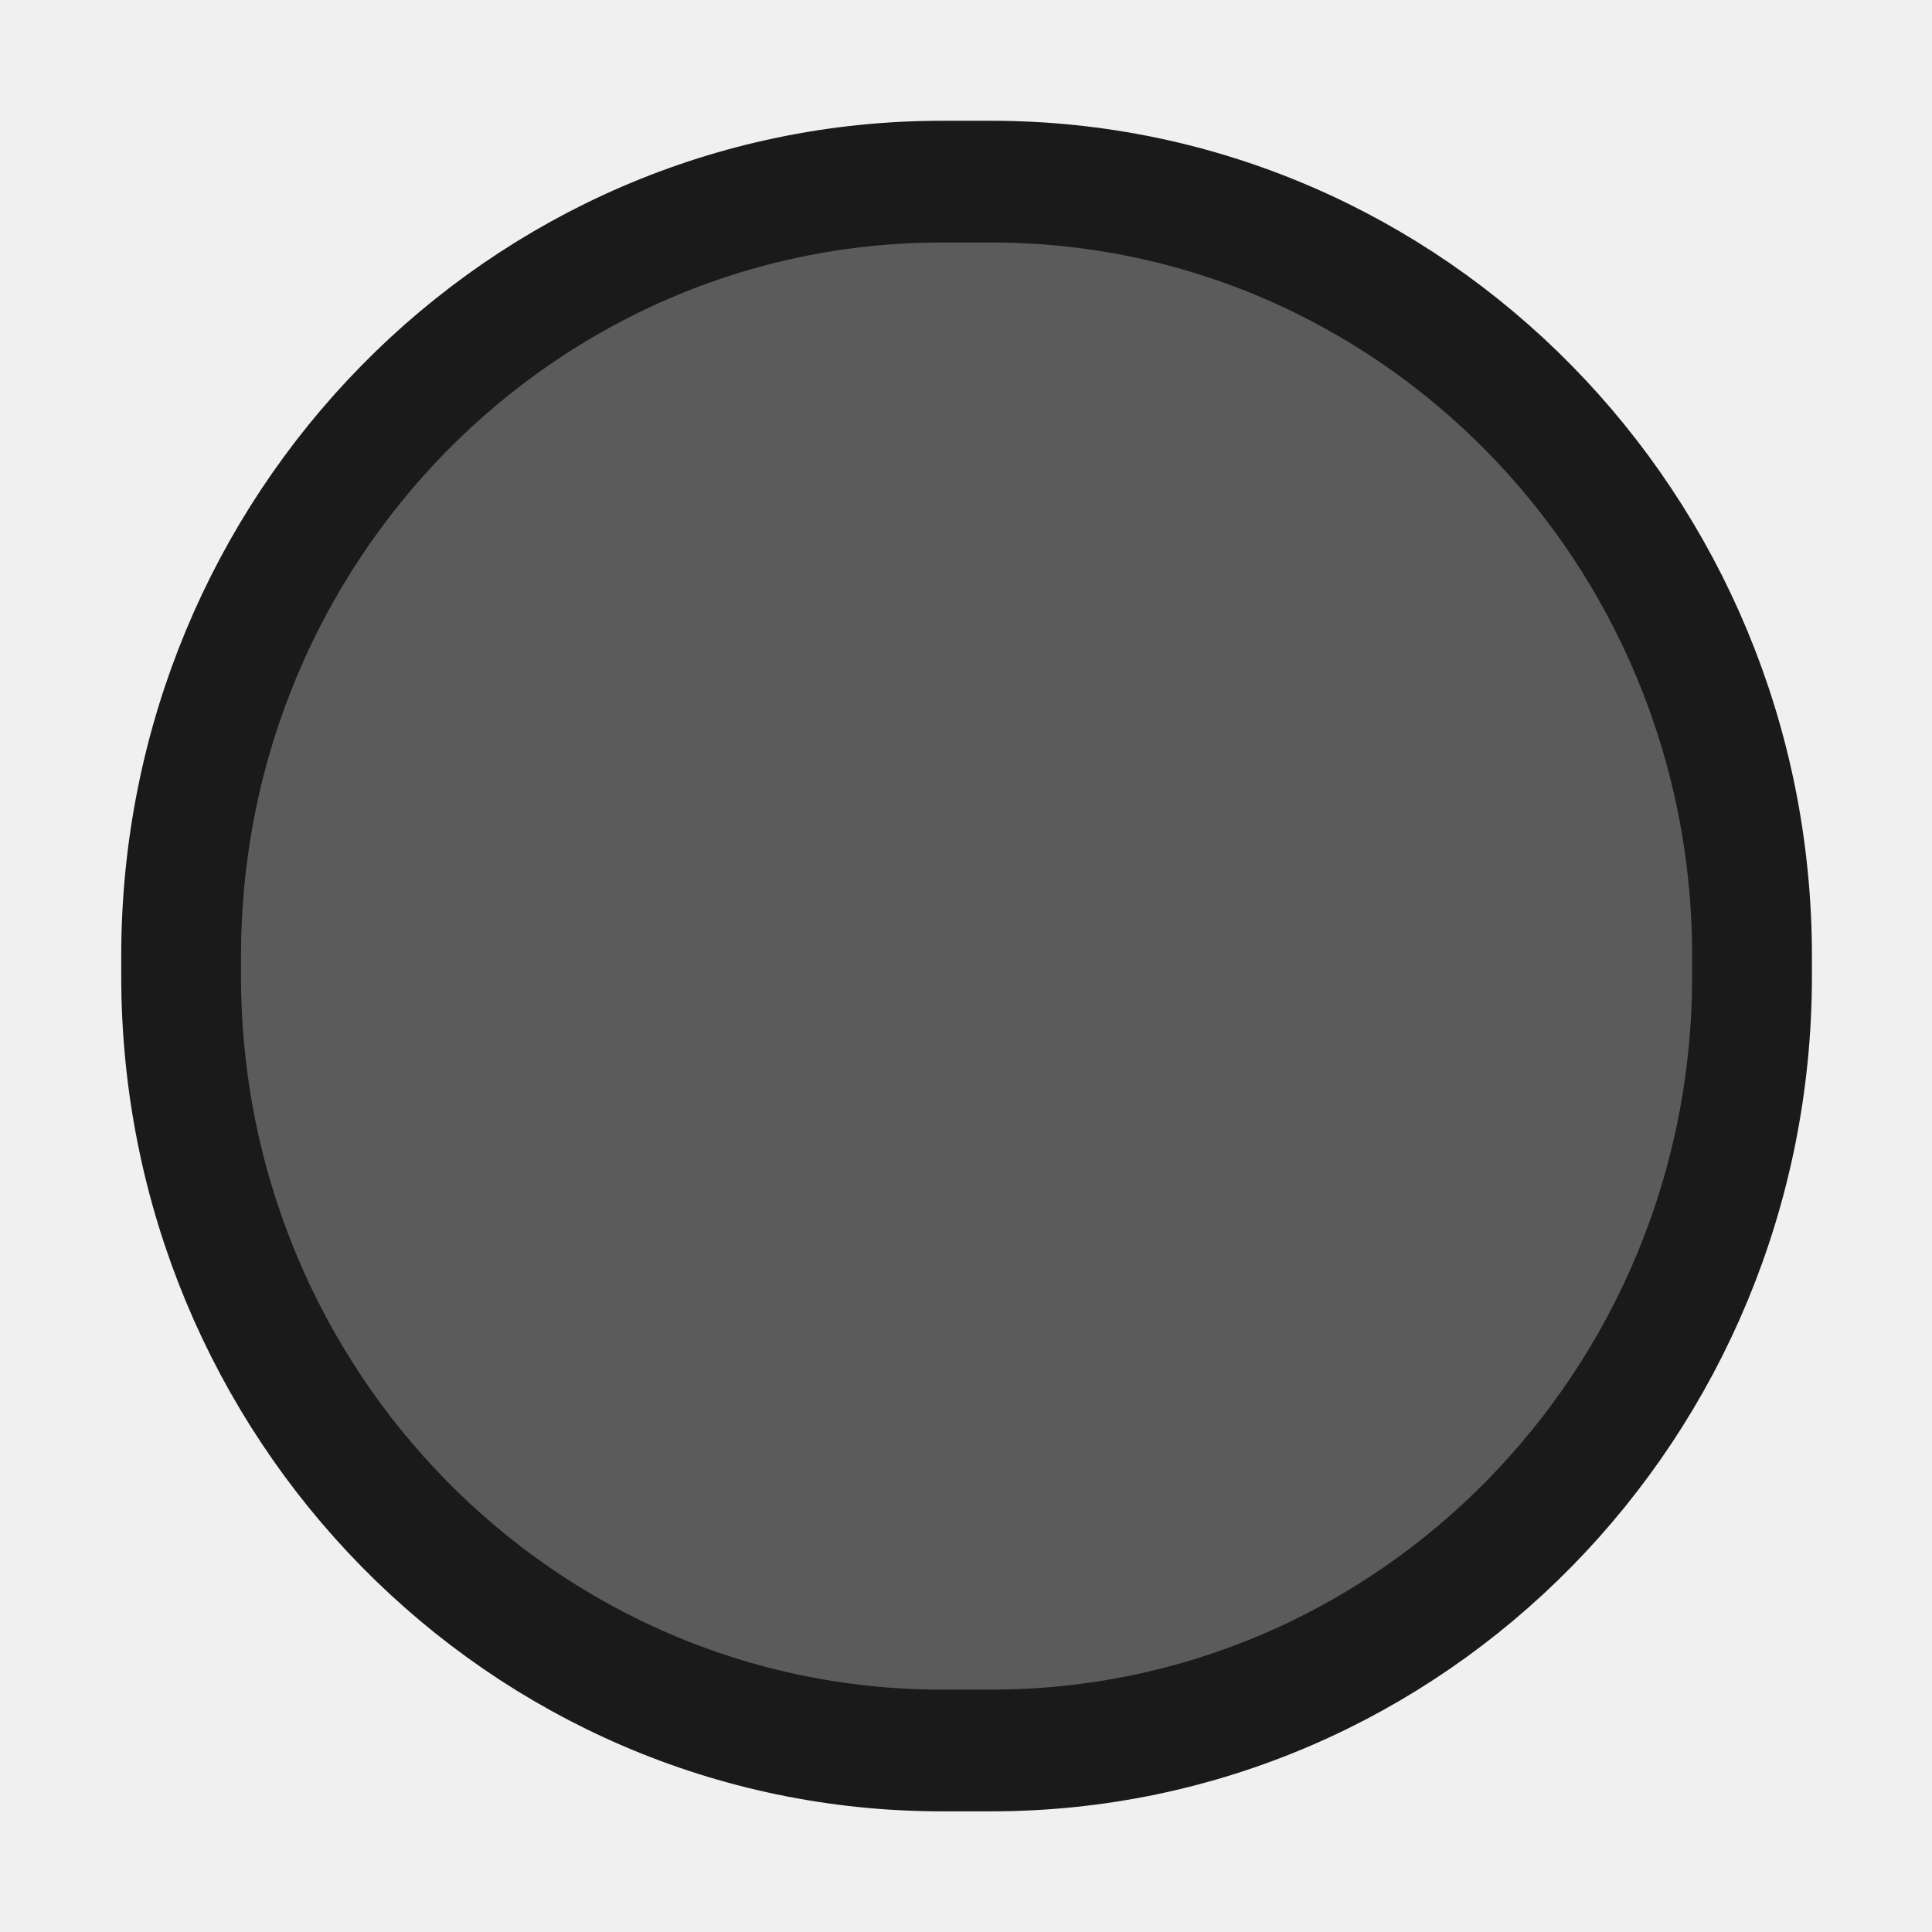
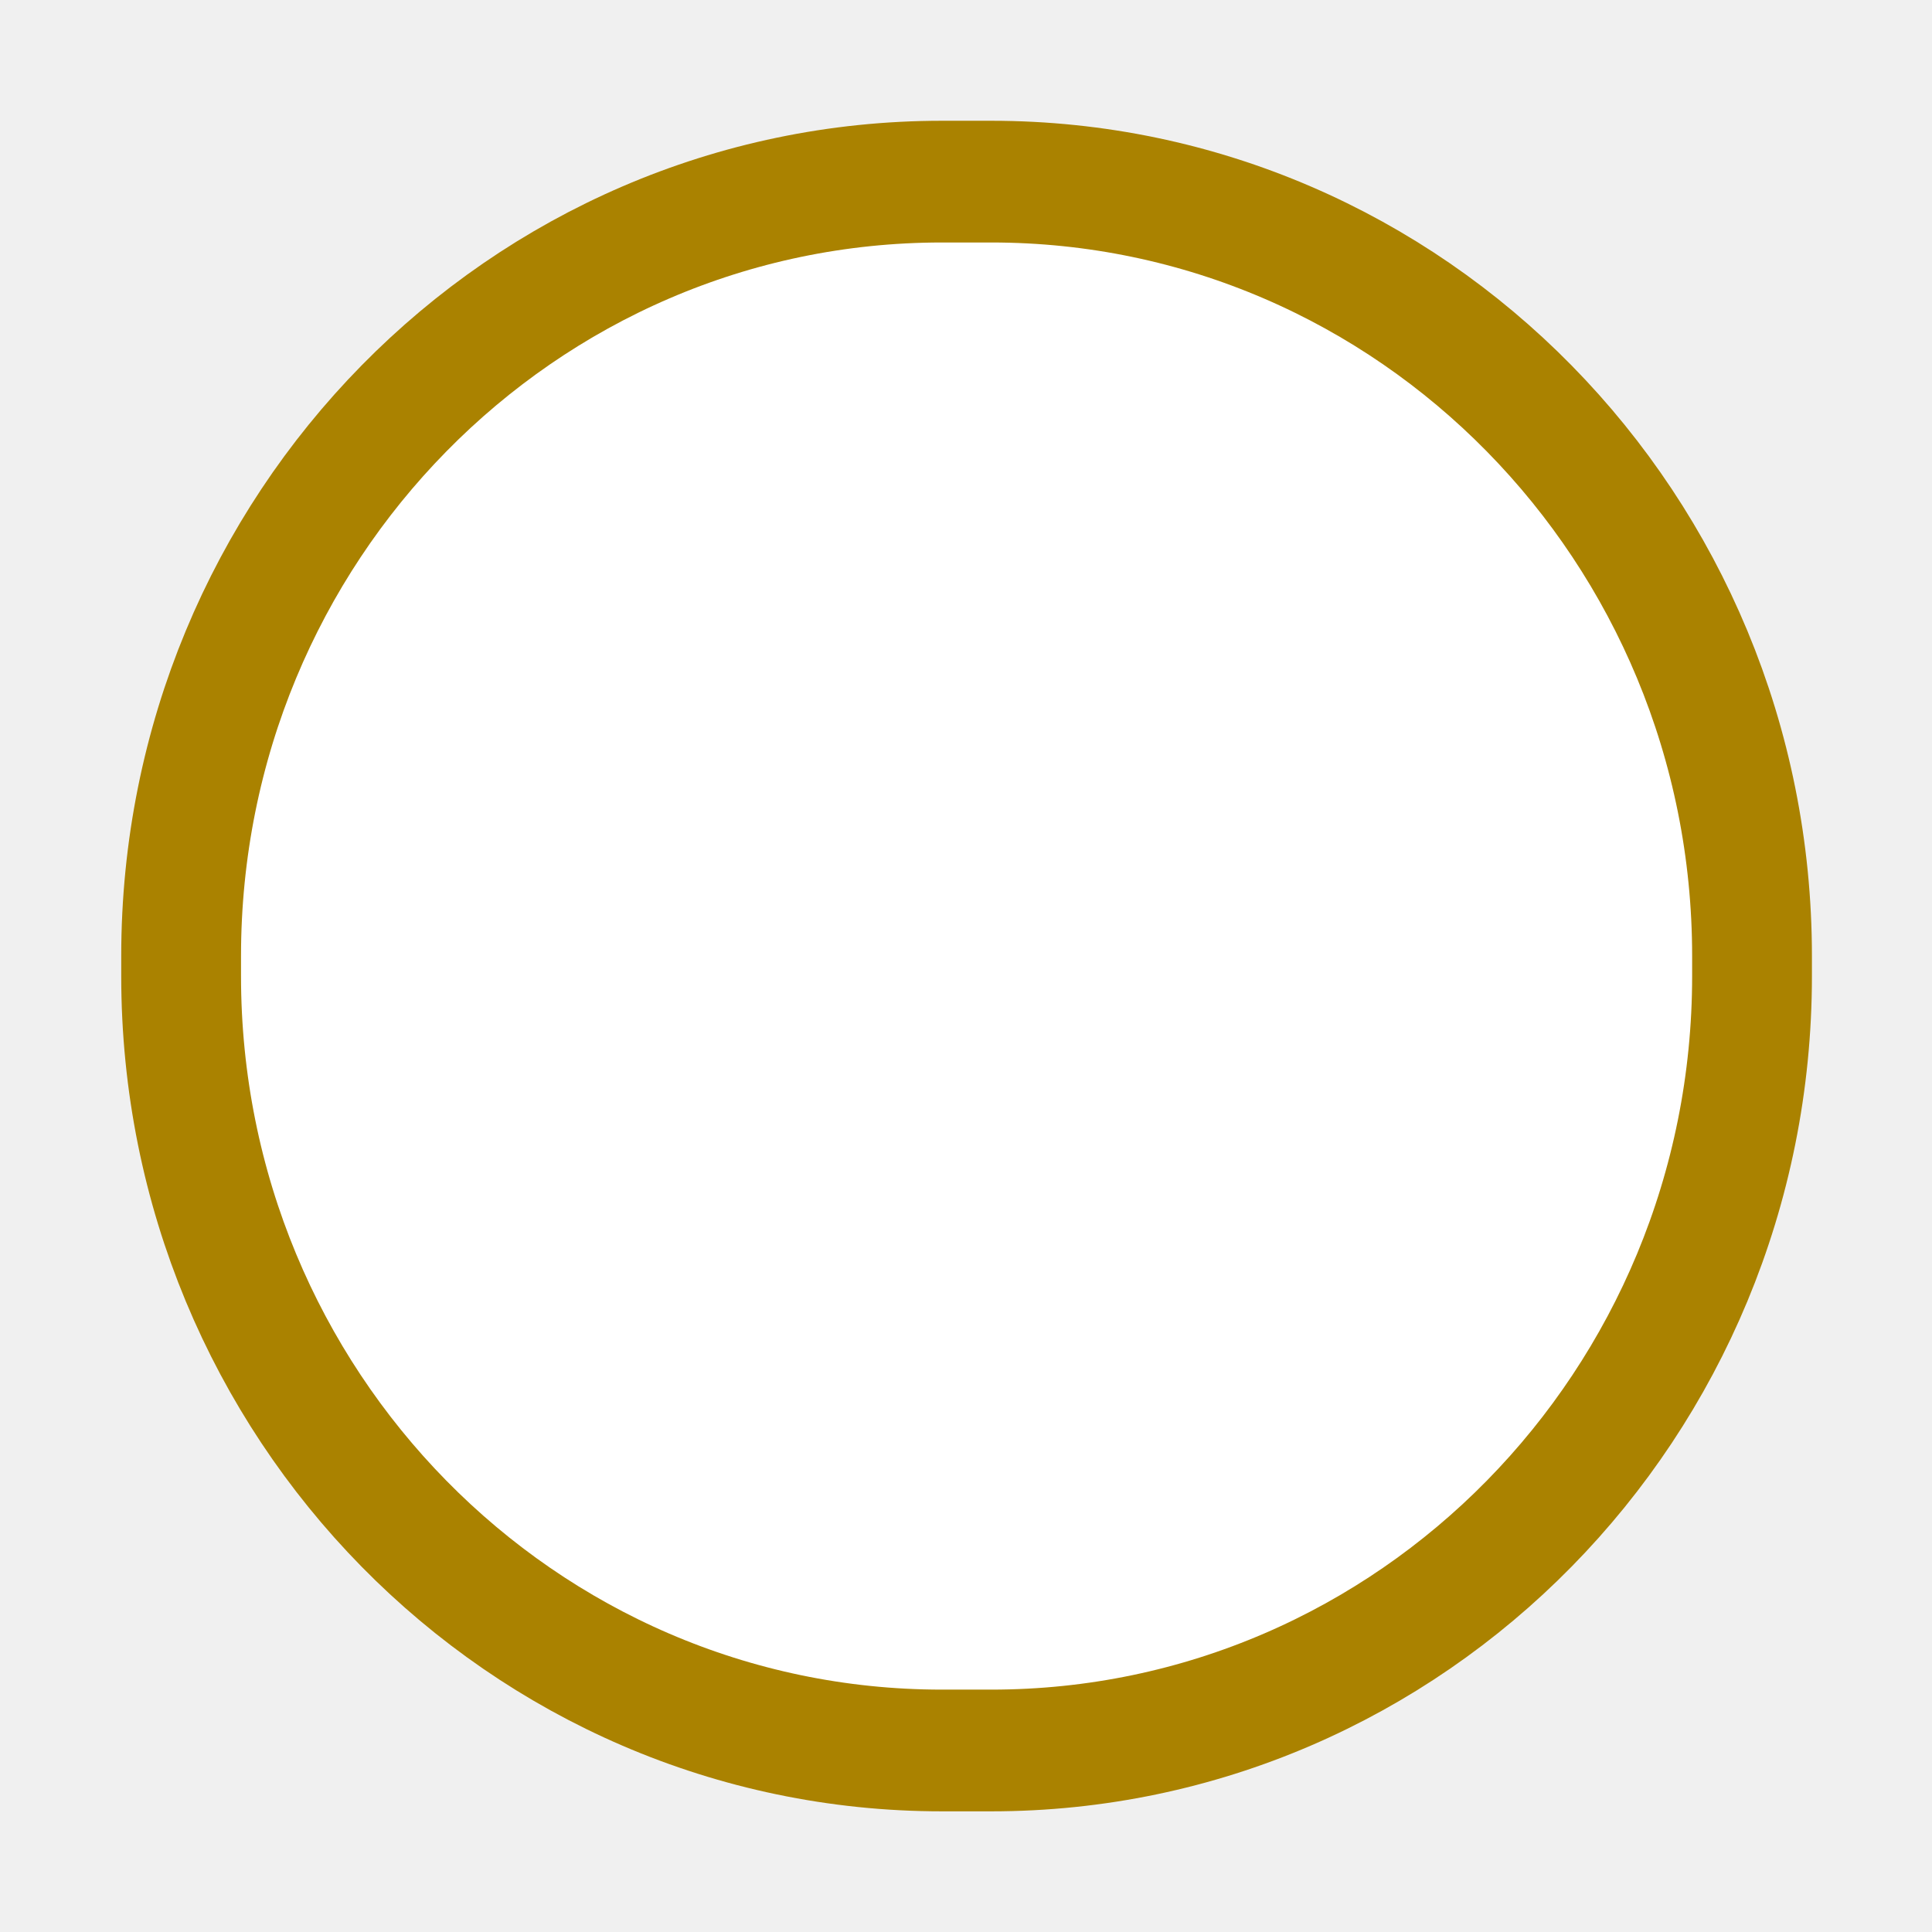
<svg xmlns="http://www.w3.org/2000/svg" width="16" height="16" viewBox="0 0 4.233 4.233" version="1.1" id="svg1829">
  <defs id="defs1823" />
  <g id="layer1" transform="translate(0,-292.7667)">
    <g transform="matrix(0.2645833,0,0,0.2645833,-25.66345,292.6708)" style="display:inline;opacity:1" id="radio-unchecked">
      <g id="g10964-4">
        <g style="display:inline" id="radio-unchecked2-6" transform="matrix(0.9361725,0,0,0.93566,-96.78315,-244.7608)">
          <rect style="color:#000000;display:inline;overflow:visible;visibility:visible;fill:none;stroke:none;stroke-width:2;marker:none;enable-background:accumulate" id="rect14348-4-3" width="17.091" height="17.1" x="206.991" y="261.979" />
-           <g id="g7025-3">
-             <g style="display:inline" id="g5489-2-9-3-8" transform="matrix(0.5089163,0,0,0.5173982,181.7932,197.5643)">
-               <g id="g5428-8-1-7-83">
-                 <rect ry="13.246" style="color:#000000;display:inline;overflow:visible;visibility:visible;fill:#5b5b5b;fill-opacity:1;fill-rule:nonzero;stroke:#1a1a1a;stroke-width:2.082;stroke-linecap:butt;stroke-linejoin:round;stroke-miterlimit:4;stroke-dasharray:none;stroke-dashoffset:0;stroke-opacity:1;marker:none;enable-background:accumulate" id="rect5147-9-1-7-7" width="27.304" height="26.836" x="52.66" y="127.604" rx="13.224" />
+           <g id="g7025-3" style="stroke:#aa8200;stroke-opacity:1">
+             <g style="display:inline;stroke:#aa8200;stroke-opacity:1" id="g5489-2-9-3-8" transform="matrix(0.5089163,0,0,0.5173982,181.7932,197.5643)">
+               <g id="g5428-8-1-7-83" style="stroke:#aa8200;stroke-opacity:1">
+                 <rect ry="13.246" style="color:#000000;display:inline;overflow:visible;visibility:visible;fill:#ffffff;fill-opacity:1;fill-rule:nonzero;stroke:#aa8200;stroke-width:2.082;stroke-linecap:butt;stroke-linejoin:round;stroke-miterlimit:4;stroke-dasharray:none;stroke-dashoffset:0;stroke-opacity:1;marker:none;enable-background:accumulate" id="rect5147-9-1-7-7" width="27.304" height="26.836" x="52.66" y="127.604" rx="13.224" />
              </g>
            </g>
          </g>
        </g>
      </g>
    </g>
  </g>
</svg>
